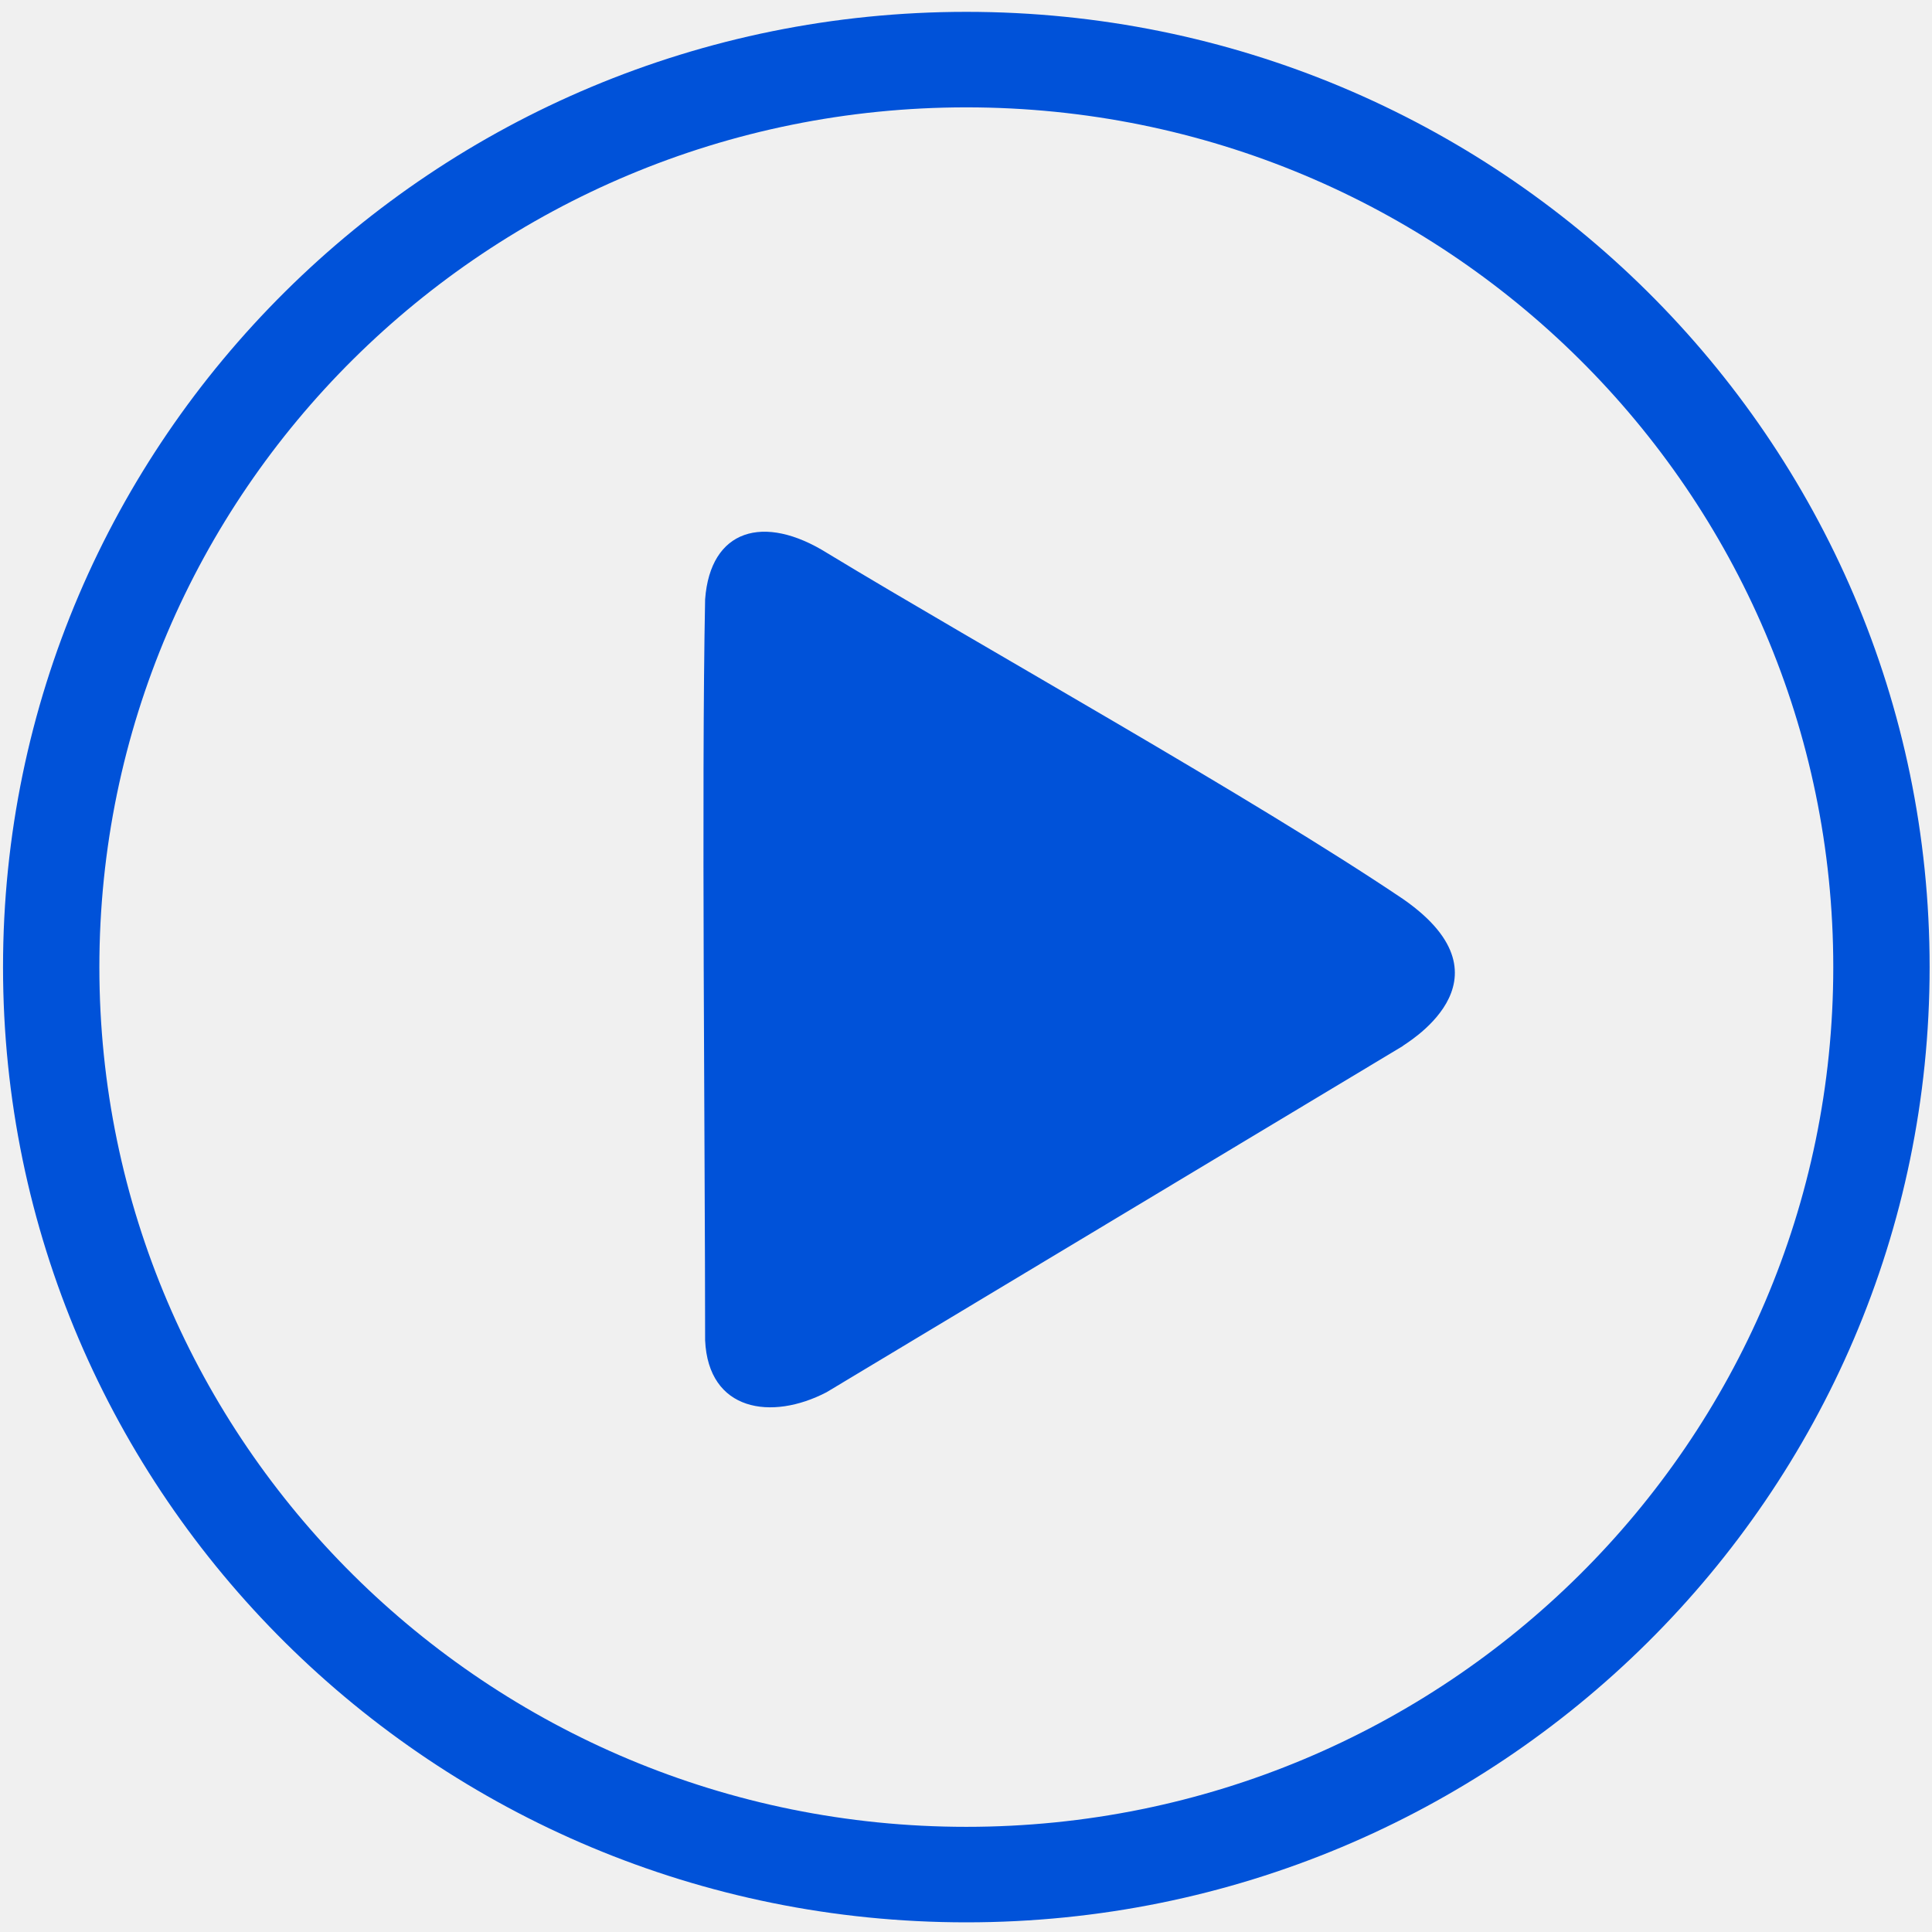
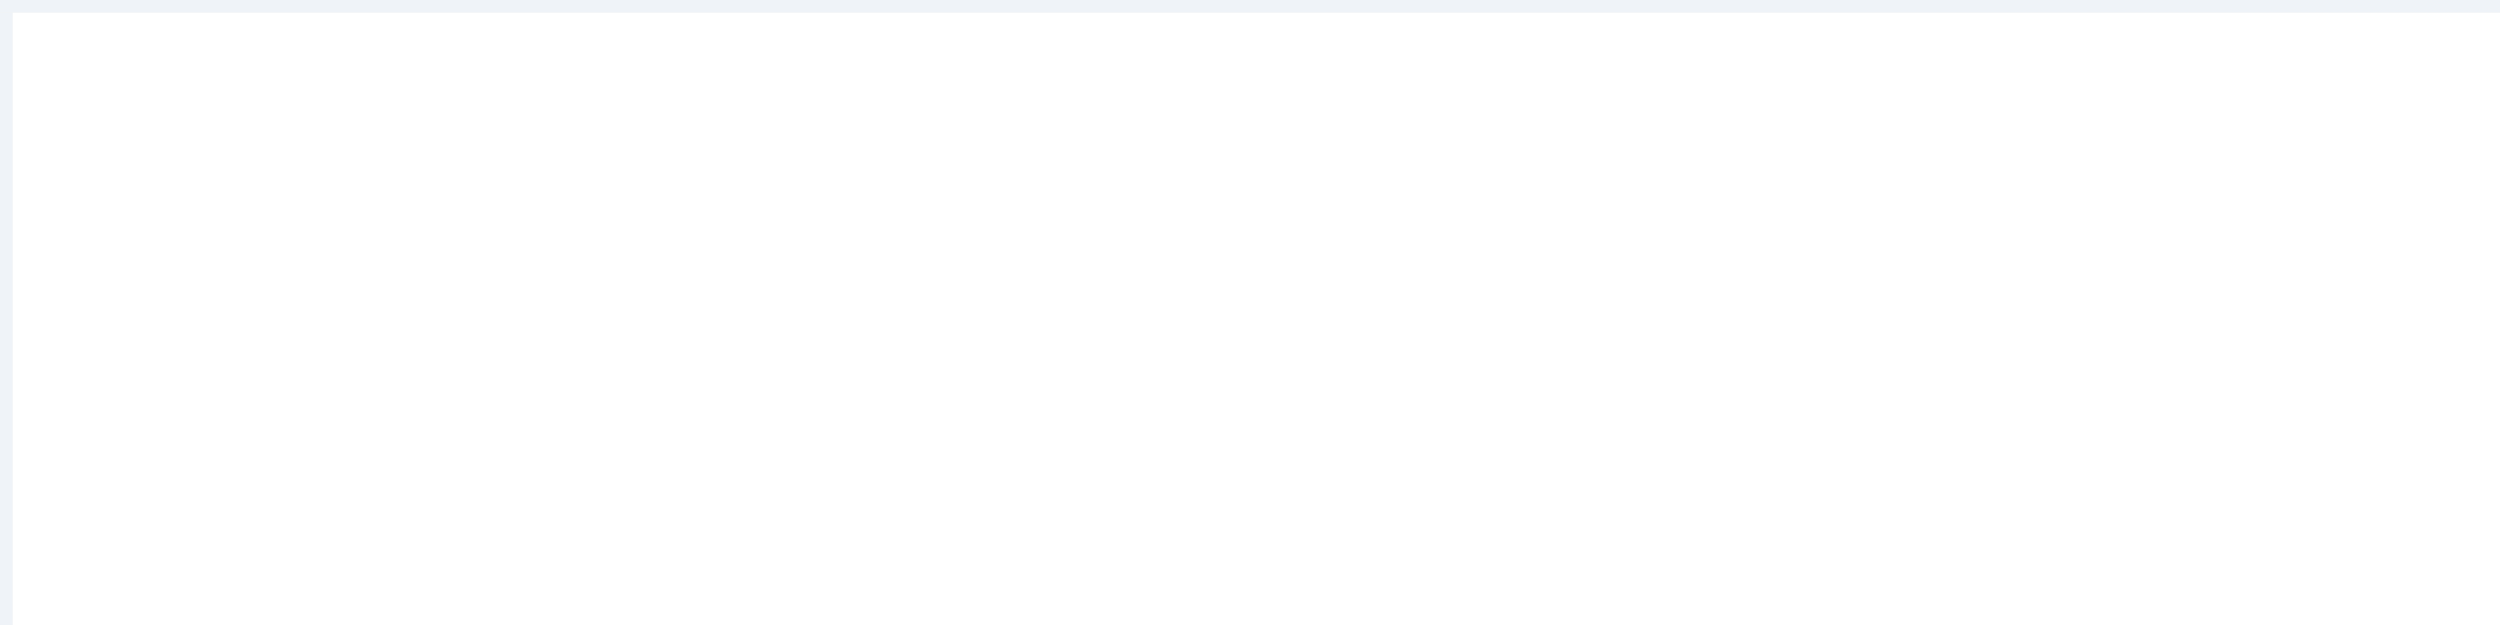
- <svg xmlns="http://www.w3.org/2000/svg" version="1.1" width="30px" height="30px">
-   <defs>
-     <pattern id="BGPattern" patternUnits="userSpaceOnUse" alignment="0 0" imageRepeat="None" />
-     <mask fill="white" id="Clip100">
-       <path d="M 15.005 0.184  C 6.744 0.184  0.047 6.825  0.047 15.017  C 0.047 23.209  6.744 29.85  15.005 29.85  C 23.266 29.85  29.963 23.209  29.963 15.017  C 29.963 6.825  23.266 0.184  15.005 0.184  Z M 15.005 28.367  C 7.57 28.367  1.543 22.39  1.543 15.017  C 1.543 7.644  7.57 1.667  15.005 1.667  C 22.44 1.667  28.467 7.644  28.467 15.017  C 28.467 22.39  22.44 28.367  15.005 28.367  Z M 21.795 13.966  C 19.467 12.395  15.246 10.044  12.843 8.587  C 11.857 7.971  11.029 8.219  10.949 9.307  C 10.891 12.222  10.949 17.847  10.949 20.812  C 10.999 21.917  11.981 22.063  12.834 21.619  C 15.235 20.177  19.361 17.698  21.774 16.248  C 21.758 16.239  23.606 15.231  21.795 13.966  Z " fill-rule="evenodd" />
-     </mask>
-   </defs>
-   <g transform="matrix(1 0 0 1 -78 -162 )">
-     <path d="M 15.005 0.184  C 6.744 0.184  0.047 6.825  0.047 15.017  C 0.047 23.209  6.744 29.85  15.005 29.85  C 23.266 29.85  29.963 23.209  29.963 15.017  C 29.963 6.825  23.266 0.184  15.005 0.184  Z M 15.005 28.367  C 7.57 28.367  1.543 22.39  1.543 15.017  C 1.543 7.644  7.57 1.667  15.005 1.667  C 22.44 1.667  28.467 7.644  28.467 15.017  C 28.467 22.39  22.44 28.367  15.005 28.367  Z M 21.795 13.966  C 19.467 12.395  15.246 10.044  12.843 8.587  C 11.857 7.971  11.029 8.219  10.949 9.307  C 10.891 12.222  10.949 17.847  10.949 20.812  C 10.999 21.917  11.981 22.063  12.834 21.619  C 15.235 20.177  19.361 17.698  21.774 16.248  C 21.758 16.239  23.606 15.231  21.795 13.966  Z " fill-rule="nonzero" fill="rgba(0, 82, 217, 1)" stroke="none" transform="matrix(1 0 0 1 78 162 )" class="fill" />
-     <path d="M 15.005 0.184  C 6.744 0.184  0.047 6.825  0.047 15.017  C 0.047 23.209  6.744 29.85  15.005 29.85  C 23.266 29.85  29.963 23.209  29.963 15.017  C 29.963 6.825  23.266 0.184  15.005 0.184  Z " stroke-width="0" stroke-dasharray="0" stroke="rgba(255, 255, 255, 0)" fill="none" transform="matrix(1 0 0 1 78 162 )" class="stroke" mask="url(#Clip100)" />
-     <path d="M 15.005 28.367  C 7.57 28.367  1.543 22.39  1.543 15.017  C 1.543 7.644  7.57 1.667  15.005 1.667  C 22.44 1.667  28.467 7.644  28.467 15.017  C 28.467 22.39  22.44 28.367  15.005 28.367  Z " stroke-width="0" stroke-dasharray="0" stroke="rgba(255, 255, 255, 0)" fill="none" transform="matrix(1 0 0 1 78 162 )" class="stroke" mask="url(#Clip100)" />
-     <path d="M 21.795 13.966  C 19.467 12.395  15.246 10.044  12.843 8.587  C 11.857 7.971  11.029 8.219  10.949 9.307  C 10.891 12.222  10.949 17.847  10.949 20.812  C 10.999 21.917  11.981 22.063  12.834 21.619  C 15.235 20.177  19.361 17.698  21.774 16.248  C 21.758 16.239  23.606 15.231  21.795 13.966  Z " stroke-width="0" stroke-dasharray="0" stroke="rgba(255, 255, 255, 0)" fill="none" transform="matrix(1 0 0 1 78 162 )" class="stroke" mask="url(#Clip100)" />
-   </g>
+ <svg xmlns="http://www.w3.org/2000/svg" version="1.1" width="200px" height="50px" viewBox="50 150 200 50">
+   <path d="M 1 1  L 200 1  L 200 50  L 1 50  L 1 1  Z " fill-rule="nonzero" fill="rgba(255, 255, 255, 1)" stroke="none" transform="matrix(1 0 0 1 50 150 )" class="fill" />
+   <path d="M 0.5 1  L 0.5 50  " stroke-width="1" stroke-dasharray="0" stroke="rgba(239, 243, 248, 1)" fill="none" transform="matrix(1 0 0 1 50 150 )" class="stroke" />
+   <path d="M 0 0.5  L 200 0.5  " stroke-width="1" stroke-dasharray="0" stroke="rgba(239, 243, 248, 1)" fill="none" transform="matrix(1 0 0 1 50 150 )" class="stroke" />
</svg>
